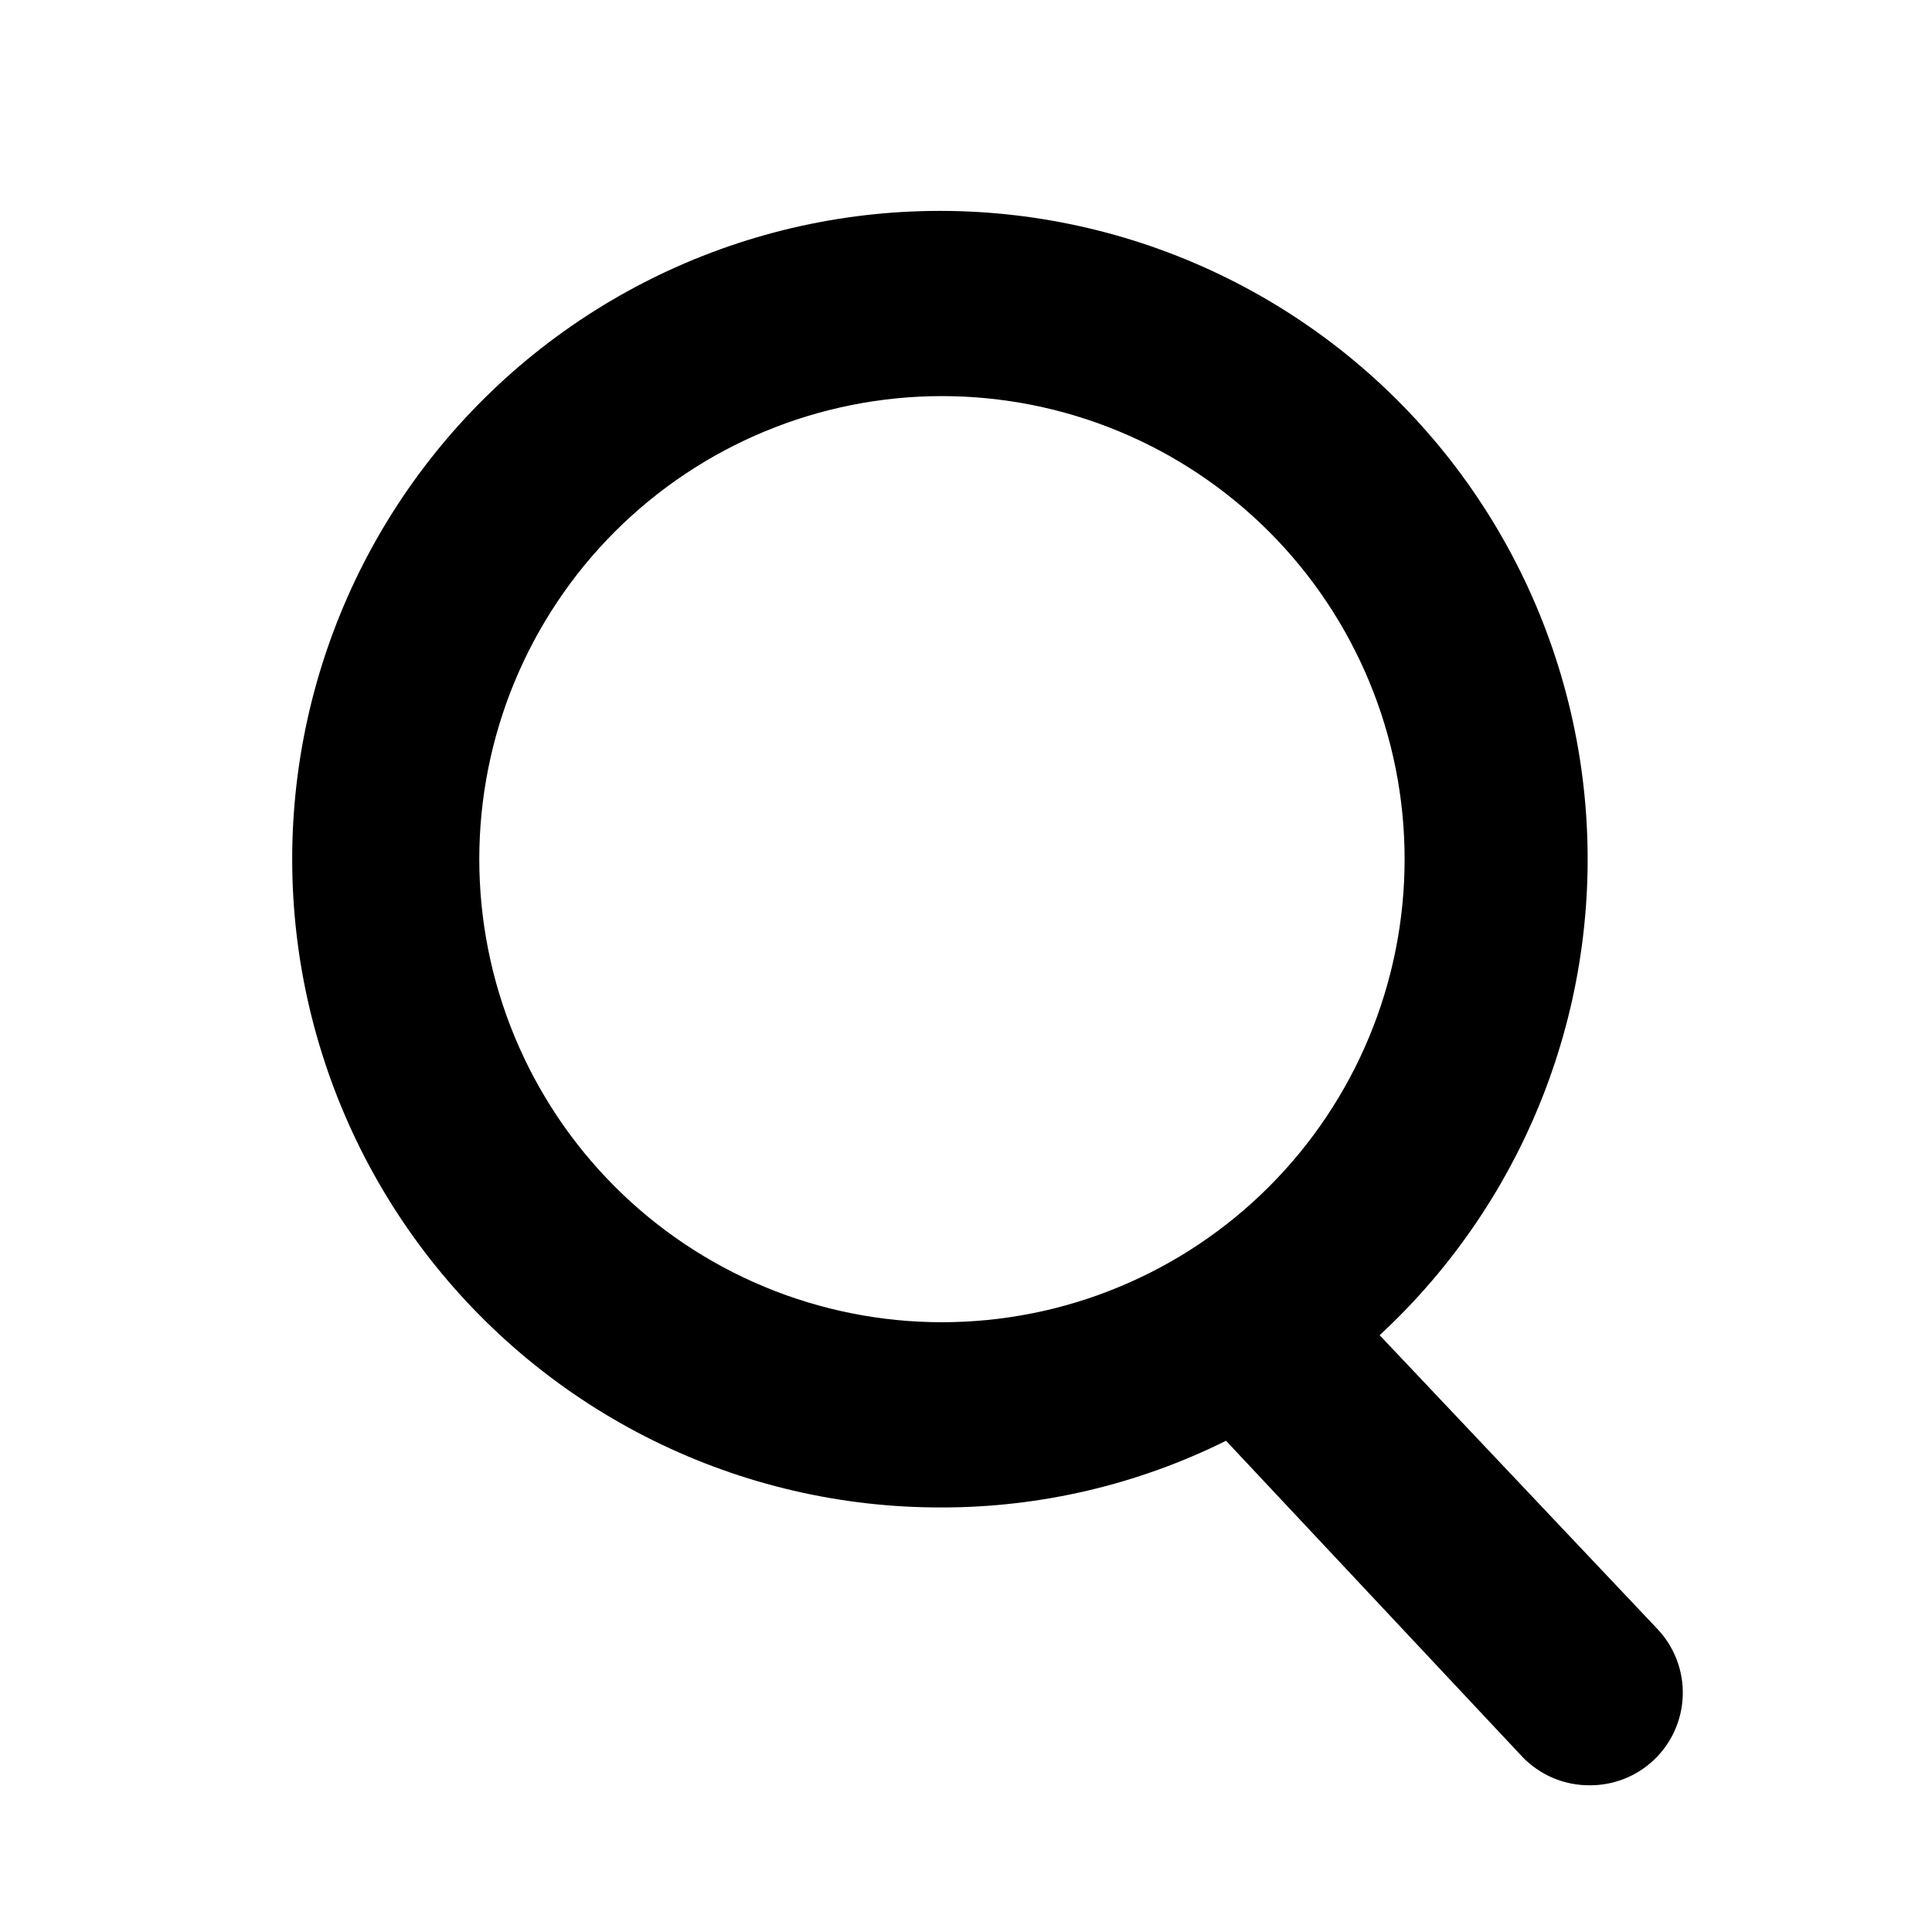
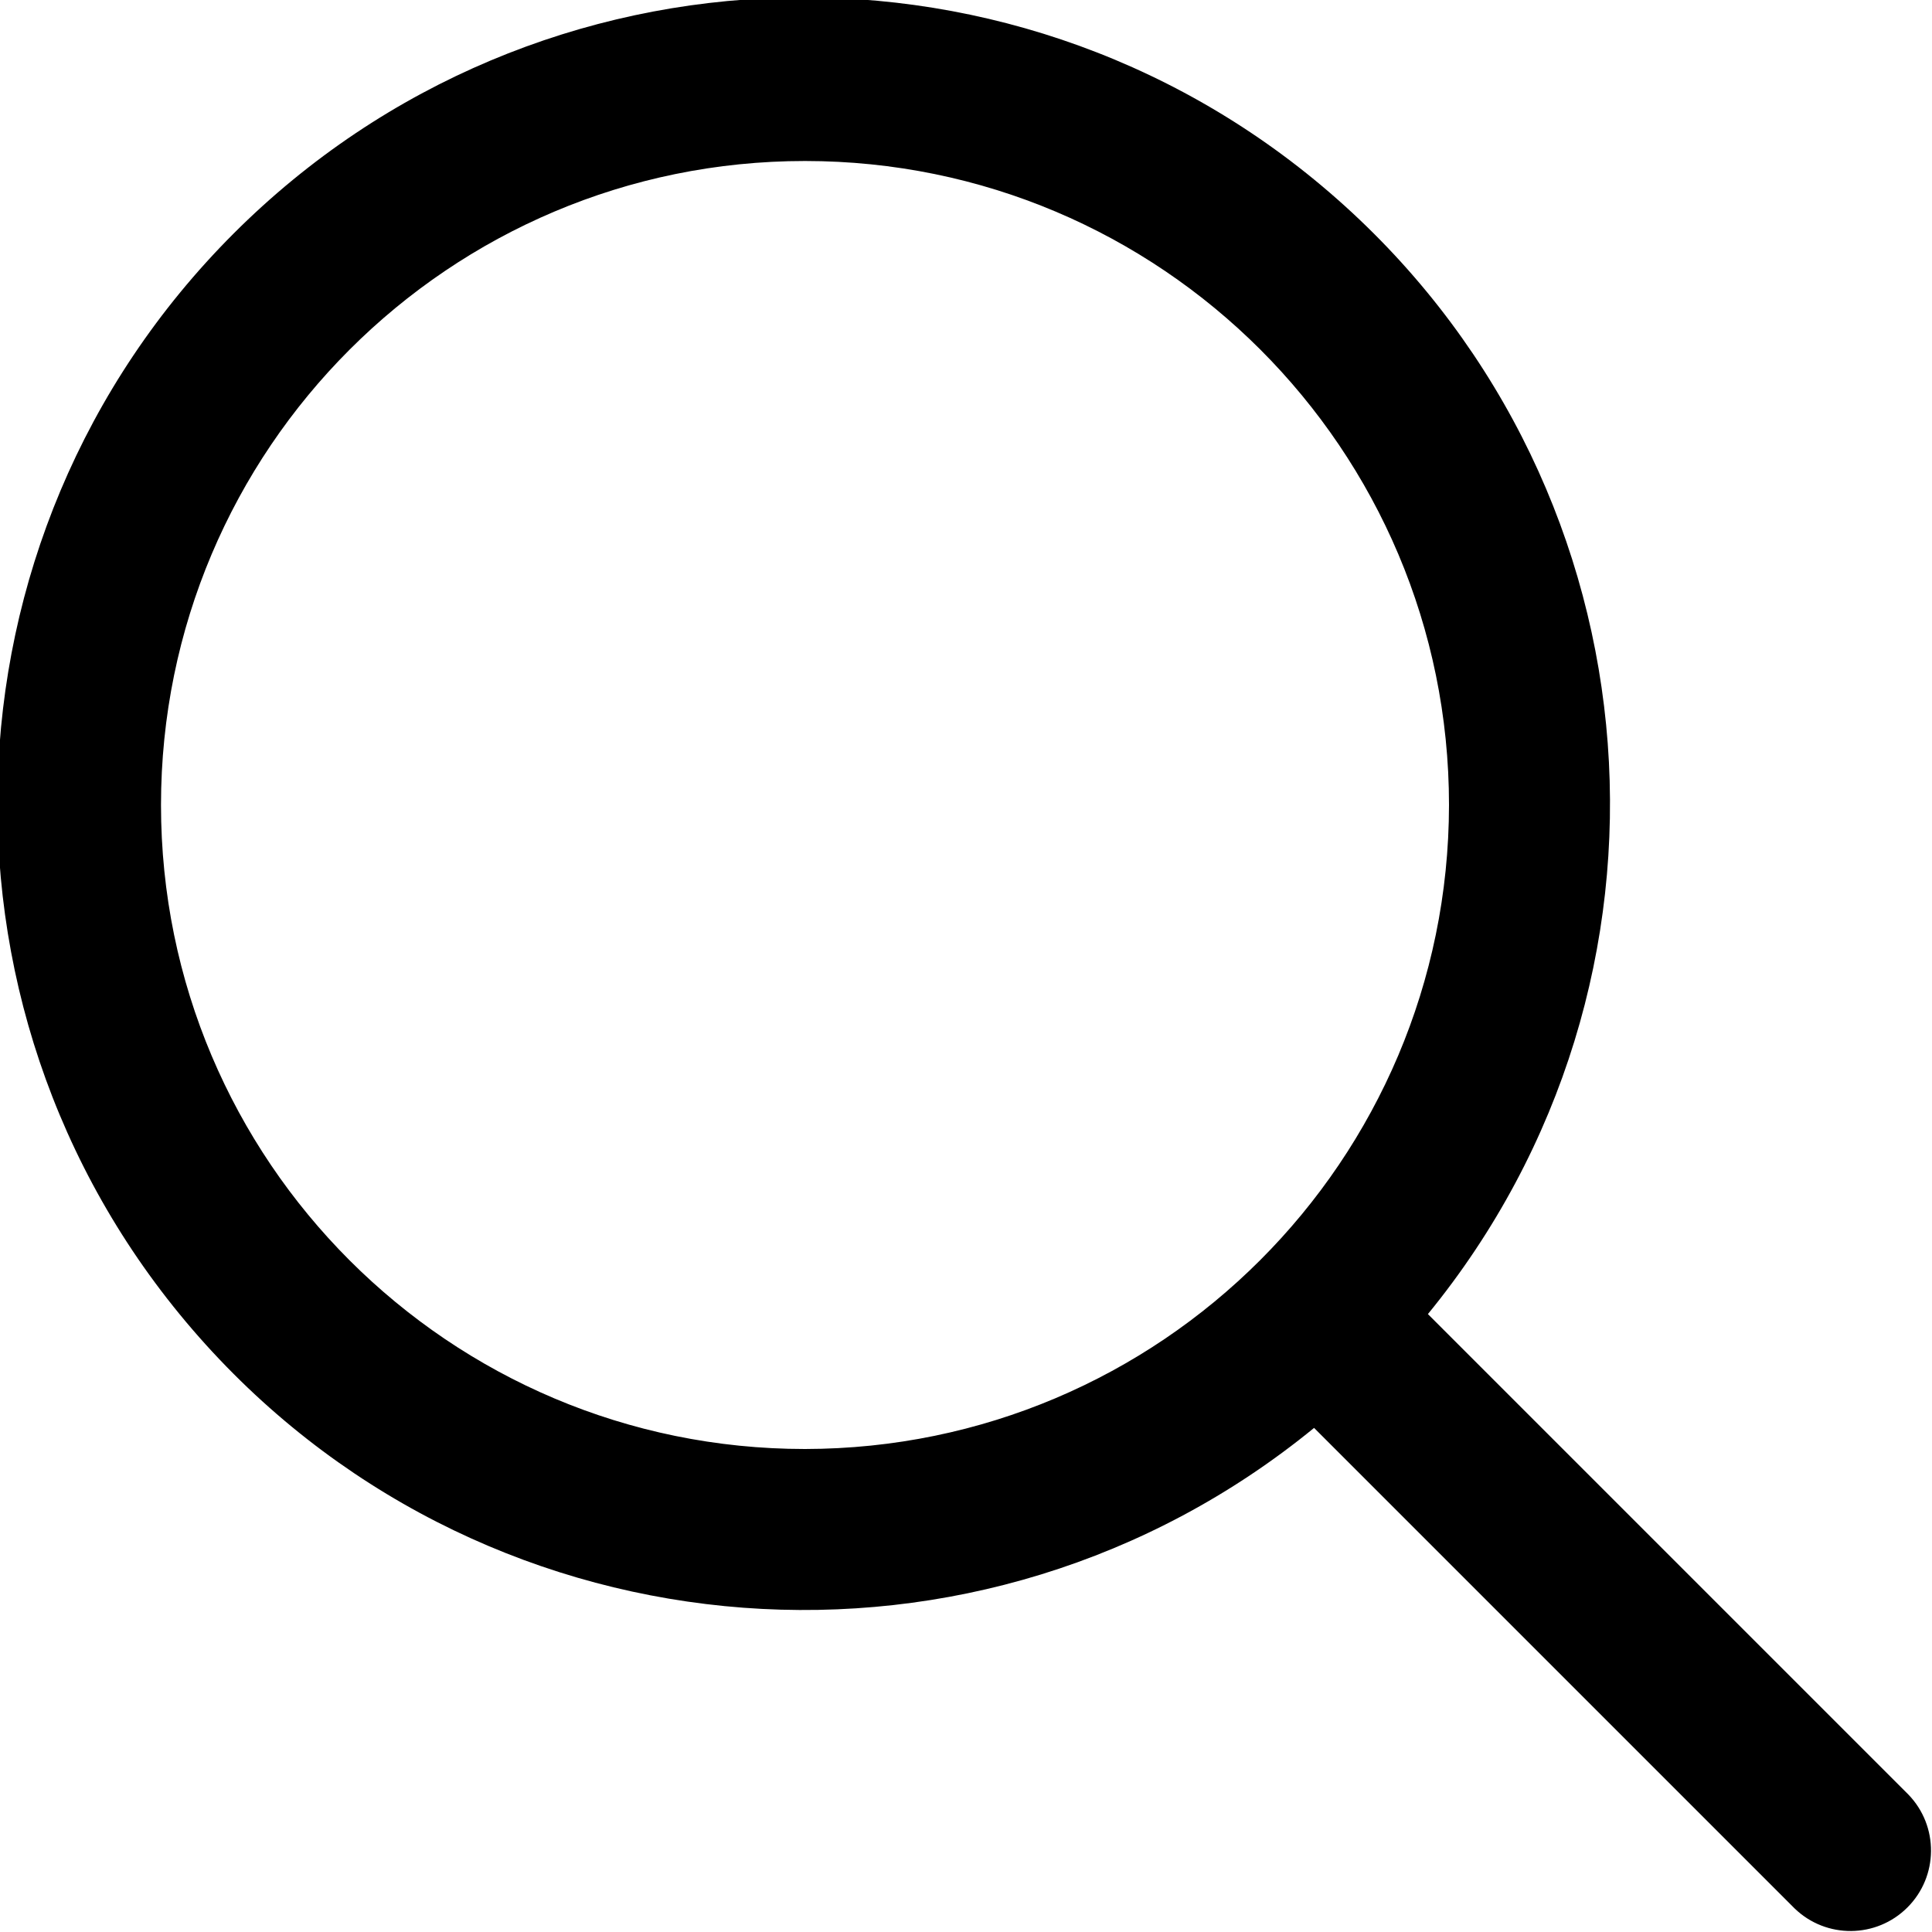
- <svg xmlns="http://www.w3.org/2000/svg" contentScriptType="text/ecmascript" width="768pt" zoomAndPan="magnify" contentStyleType="text/css" viewBox="0 0 768 768" height="768pt" preserveAspectRatio="xMidYMid meet" version="1.2">
-   <defs>
-     <clipPath xml:id="clip1" id="clip1">
-       <path d="M 116 83 L 669 83 L 669 709.676 L 116 709.676 Z M 116 83 " />
-     </clipPath>
-   </defs>
-   <g xml:id="surface1" id="surface1">
-     <g clip-rule="nonzero" clip-path="url(#clip1)">
-       <path style=" stroke:none;fill-rule:nonzero;fill:rgb(0%,0%,0%);fill-opacity:1;" d="M 658.773 647.461 L 548.426 530.758 C 552.062 527.391 555.602 523.922 559.039 520.352 C 562.477 516.781 565.809 513.113 569.035 509.352 C 572.262 505.59 575.375 501.734 578.379 497.793 C 581.383 493.848 584.273 489.824 587.043 485.711 C 589.816 481.602 592.469 477.418 595 473.152 C 597.527 468.891 599.934 464.559 602.215 460.156 C 604.496 455.754 606.648 451.289 608.672 446.762 C 610.695 442.234 612.586 437.656 614.344 433.02 C 616.102 428.383 617.727 423.699 619.215 418.973 C 620.703 414.242 622.055 409.473 623.27 404.664 C 624.484 399.859 625.559 395.02 626.492 390.148 C 627.426 385.281 628.219 380.387 628.871 375.473 C 629.527 370.559 630.035 365.625 630.402 360.68 C 630.773 355.738 630.996 350.785 631.082 345.828 C 631.164 340.867 631.102 335.914 630.898 330.957 C 630.695 326.004 630.352 321.059 629.863 316.125 C 629.371 311.191 628.742 306.273 627.973 301.375 C 627.199 296.477 626.285 291.605 625.234 286.762 C 624.18 281.914 622.988 277.105 621.656 272.328 C 620.328 267.551 618.859 262.816 617.258 258.125 C 615.652 253.434 613.918 248.793 612.047 244.199 C 610.172 239.609 608.172 235.074 606.039 230.598 C 603.906 226.125 601.645 221.715 599.258 217.367 C 596.871 213.023 594.363 208.75 591.727 204.551 C 589.094 200.352 586.344 196.23 583.473 192.188 C 580.602 188.148 577.613 184.191 574.516 180.324 C 571.418 176.453 568.207 172.68 564.891 168.996 C 561.574 165.312 558.152 161.727 554.629 158.242 C 551.105 154.758 547.484 151.375 543.766 148.098 C 540.047 144.82 536.238 141.656 532.336 138.598 C 528.434 135.543 524.449 132.602 520.375 129.777 C 516.305 126.949 512.156 124.242 507.93 121.656 C 503.703 119.07 499.402 116.609 495.035 114.27 C 490.664 111.934 486.234 109.723 481.734 107.641 C 477.238 105.559 472.688 103.609 468.078 101.789 C 463.469 99.973 458.812 98.285 454.105 96.738 C 449.398 95.188 444.652 93.773 439.863 92.5 C 435.074 91.223 430.254 90.086 425.402 89.09 C 420.547 88.094 415.672 87.238 410.77 86.523 C 405.867 85.809 400.945 85.234 396.012 84.805 C 391.074 84.371 386.133 84.082 381.18 83.938 C 376.227 83.793 371.273 83.793 366.32 83.934 C 361.367 84.074 356.426 84.355 351.488 84.781 C 346.551 85.211 341.633 85.777 336.73 86.488 C 331.828 87.199 326.949 88.051 322.094 89.043 C 317.238 90.035 312.418 91.168 307.629 92.438 C 302.84 93.711 298.09 95.117 293.383 96.664 C 288.676 98.211 284.016 99.891 279.406 101.703 C 274.797 103.52 270.242 105.465 265.742 107.543 C 261.242 109.621 256.809 111.828 252.438 114.16 C 248.066 116.496 243.766 118.953 239.535 121.535 C 235.309 124.117 231.156 126.82 227.082 129.645 C 223.008 132.465 219.02 135.402 215.113 138.457 C 211.211 141.508 207.398 144.672 203.676 147.945 C 199.953 151.219 196.332 154.594 192.805 158.078 C 189.277 161.562 185.852 165.141 182.531 168.824 C 179.211 172.504 176 176.277 172.898 180.141 C 169.793 184.008 166.805 187.961 163.93 192 C 161.055 196.035 158.301 200.156 155.664 204.352 C 153.027 208.551 150.512 212.82 148.121 217.164 C 145.73 221.508 143.465 225.914 141.328 230.391 C 139.191 234.863 137.188 239.395 135.312 243.984 C 133.434 248.574 131.695 253.215 130.086 257.906 C 128.477 262.594 127.008 267.328 125.672 272.102 C 124.336 276.879 123.141 281.688 122.082 286.531 C 121.027 291.379 120.109 296.25 119.332 301.145 C 118.559 306.043 117.922 310.961 117.43 315.895 C 116.938 320.828 116.586 325.77 116.379 330.727 C 116.172 335.68 116.105 340.637 116.184 345.594 C 116.262 350.551 116.484 355.504 116.848 360.449 C 117.211 365.395 117.715 370.324 118.363 375.242 C 119.012 380.156 119.801 385.051 120.73 389.922 C 121.664 394.793 122.73 399.633 123.941 404.441 C 125.152 409.25 126.496 414.02 127.984 418.75 C 129.469 423.48 131.086 428.164 132.84 432.801 C 134.598 437.438 136.484 442.023 138.504 446.551 C 140.52 451.078 142.668 455.543 144.945 459.949 C 147.223 464.352 149.625 468.688 152.152 472.953 C 154.676 477.219 157.324 481.406 160.094 485.52 C 162.859 489.633 165.746 493.66 168.746 497.605 C 171.746 501.555 174.859 505.41 178.082 509.176 C 181.305 512.941 184.633 516.609 188.066 520.184 C 191.504 523.758 195.039 527.23 198.672 530.598 C 202.309 533.969 206.035 537.23 209.859 540.387 C 213.684 543.539 217.594 546.578 221.59 549.508 C 225.59 552.438 229.668 555.246 233.828 557.938 C 237.992 560.633 242.227 563.199 246.535 565.648 C 250.844 568.098 255.219 570.418 259.66 572.613 C 264.105 574.809 268.605 576.871 273.168 578.809 C 277.73 580.742 282.344 582.543 287.008 584.211 C 291.676 585.879 296.383 587.414 301.137 588.809 C 305.891 590.203 310.684 591.461 315.508 592.582 C 320.336 593.703 325.191 594.68 330.074 595.52 C 334.957 596.359 339.859 597.055 344.781 597.613 C 349.707 598.168 354.641 598.582 359.59 598.852 C 364.535 599.121 369.484 599.25 374.441 599.234 C 384.203 599.234 393.934 598.676 403.633 597.551 C 413.328 596.43 422.93 594.754 432.434 592.523 C 441.941 590.293 451.285 587.52 460.469 584.211 C 469.656 580.898 478.621 577.07 487.363 572.727 L 605.07 698.266 C 606.801 700.082 608.699 701.703 610.762 703.133 C 612.824 704.562 615.008 705.77 617.316 706.75 C 619.625 707.73 622.012 708.469 624.469 708.961 C 626.93 709.453 629.414 709.691 631.922 709.676 C 634.254 709.691 636.57 709.488 638.863 709.062 C 641.16 708.637 643.395 707.996 645.566 707.148 C 647.738 706.297 649.812 705.246 651.785 704 C 653.762 702.754 655.598 701.332 657.301 699.738 C 658.188 698.906 659.027 698.039 659.828 697.125 C 660.625 696.215 661.375 695.266 662.082 694.277 C 662.785 693.289 663.438 692.273 664.043 691.219 C 664.648 690.168 665.199 689.09 665.695 687.984 C 666.191 686.879 666.637 685.75 667.02 684.602 C 667.406 683.453 667.734 682.289 668.008 681.105 C 668.277 679.922 668.488 678.73 668.645 677.527 C 668.797 676.324 668.891 675.117 668.926 673.906 C 668.957 672.695 668.934 671.484 668.848 670.273 C 668.762 669.062 668.617 667.859 668.414 666.664 C 668.211 665.469 667.945 664.289 667.625 663.117 C 667.305 661.949 666.926 660.797 666.492 659.668 C 666.059 658.535 665.57 657.426 665.023 656.344 C 664.48 655.258 663.887 654.207 663.238 653.18 C 662.59 652.156 661.891 651.164 661.148 650.211 C 660.402 649.254 659.609 648.336 658.773 647.461 Z M 190.523 341.531 C 190.523 338.516 190.598 335.508 190.746 332.496 C 190.895 329.488 191.113 326.484 191.41 323.488 C 191.703 320.488 192.074 317.5 192.516 314.52 C 192.957 311.539 193.473 308.574 194.059 305.617 C 194.645 302.664 195.305 299.727 196.035 296.805 C 196.766 293.883 197.57 290.98 198.445 288.098 C 199.316 285.215 200.262 282.355 201.273 279.516 C 202.289 276.68 203.371 273.871 204.523 271.086 C 205.676 268.305 206.895 265.551 208.184 262.828 C 209.469 260.105 210.82 257.414 212.242 254.758 C 213.66 252.102 215.145 249.48 216.691 246.898 C 218.238 244.312 219.848 241.77 221.52 239.266 C 223.191 236.758 224.926 234.297 226.719 231.879 C 228.512 229.457 230.363 227.082 232.27 224.754 C 234.18 222.426 236.145 220.145 238.168 217.914 C 240.188 215.68 242.266 213.5 244.391 211.371 C 246.52 209.238 248.699 207.164 250.93 205.141 C 253.16 203.117 255.438 201.148 257.766 199.238 C 260.094 197.328 262.465 195.477 264.883 193.68 C 267.301 191.887 269.758 190.152 272.262 188.477 C 274.766 186.805 277.309 185.191 279.887 183.645 C 282.469 182.094 285.09 180.609 287.742 179.191 C 290.398 177.77 293.086 176.418 295.805 175.129 C 298.527 173.84 301.277 172.621 304.059 171.469 C 306.84 170.316 309.648 169.23 312.48 168.215 C 315.316 167.203 318.172 166.258 321.051 165.383 C 323.934 164.508 326.832 163.703 329.754 162.973 C 332.672 162.242 335.609 161.582 338.559 160.992 C 341.512 160.406 344.477 159.891 347.453 159.449 C 350.43 159.008 353.418 158.637 356.414 158.344 C 359.41 158.047 362.41 157.824 365.414 157.68 C 368.422 157.531 371.43 157.457 374.441 157.457 C 377.449 157.457 380.457 157.531 383.465 157.68 C 386.473 157.824 389.473 158.047 392.469 158.344 C 395.461 158.637 398.449 159.008 401.426 159.449 C 404.402 159.891 407.367 160.406 410.32 160.992 C 413.273 161.582 416.207 162.242 419.129 162.973 C 422.047 163.703 424.949 164.508 427.828 165.383 C 430.707 166.258 433.566 167.203 436.398 168.215 C 439.234 169.23 442.039 170.316 444.82 171.469 C 447.602 172.621 450.352 173.84 453.074 175.129 C 455.797 176.418 458.484 177.77 461.137 179.191 C 463.793 180.609 466.41 182.094 468.992 183.645 C 471.574 185.191 474.117 186.805 476.617 188.477 C 479.121 190.152 481.582 191.887 484 193.68 C 486.418 195.477 488.789 197.328 491.113 199.238 C 493.441 201.148 495.719 203.117 497.949 205.141 C 500.18 207.164 502.359 209.238 504.488 211.371 C 506.617 213.5 508.691 215.68 510.711 217.914 C 512.734 220.145 514.699 222.426 516.609 224.754 C 518.52 227.082 520.371 229.457 522.164 231.879 C 523.957 234.297 525.688 236.758 527.359 239.266 C 529.031 241.77 530.641 244.312 532.191 246.898 C 533.738 249.48 535.219 252.102 536.641 254.758 C 538.059 257.414 539.41 260.105 540.699 262.828 C 541.984 265.551 543.203 268.305 544.355 271.086 C 545.508 273.871 546.59 276.68 547.605 279.516 C 548.617 282.355 549.562 285.215 550.438 288.098 C 551.309 290.98 552.113 293.883 552.844 296.805 C 553.574 299.727 554.234 302.664 554.82 305.617 C 555.41 308.574 555.922 311.539 556.363 314.52 C 556.809 317.5 557.176 320.488 557.469 323.488 C 557.766 326.484 557.988 329.488 558.133 332.496 C 558.281 335.508 558.355 338.516 558.355 341.531 C 558.355 344.543 558.281 347.555 558.133 350.562 C 557.988 353.57 557.766 356.574 557.469 359.57 C 557.176 362.57 556.809 365.559 556.363 368.539 C 555.922 371.52 555.41 374.484 554.82 377.441 C 554.234 380.395 553.574 383.332 552.844 386.258 C 552.113 389.18 551.309 392.082 550.438 394.965 C 549.562 397.848 548.617 400.707 547.605 403.543 C 546.59 406.379 545.508 409.188 544.355 411.973 C 543.203 414.754 541.984 417.508 540.699 420.23 C 539.41 422.953 538.059 425.645 536.641 428.301 C 535.219 430.957 533.738 433.578 532.191 436.164 C 530.641 438.746 529.031 441.289 527.359 443.797 C 525.688 446.301 523.957 448.762 522.164 451.184 C 520.371 453.602 518.52 455.977 516.609 458.305 C 514.699 460.633 512.734 462.914 510.711 465.145 C 508.691 467.379 506.617 469.559 504.488 471.691 C 502.359 473.82 500.18 475.895 497.949 477.918 C 495.719 479.941 493.441 481.91 491.113 483.82 C 488.789 485.73 486.418 487.586 484 489.379 C 481.582 491.172 479.121 492.906 476.617 494.582 C 474.117 496.254 471.574 497.867 468.992 499.414 C 466.41 500.965 463.793 502.449 461.137 503.867 C 458.484 505.289 455.797 506.641 453.074 507.93 C 450.352 509.219 447.602 510.438 444.82 511.59 C 442.039 512.746 439.234 513.828 436.398 514.844 C 433.566 515.859 430.707 516.805 427.828 517.676 C 424.949 518.551 422.047 519.355 419.129 520.086 C 416.207 520.82 413.273 521.48 410.32 522.066 C 407.367 522.652 404.402 523.168 401.426 523.609 C 398.449 524.055 395.461 524.422 392.469 524.719 C 389.473 525.012 386.473 525.234 383.465 525.383 C 380.457 525.531 377.449 525.602 374.441 525.605 C 371.43 525.602 368.422 525.531 365.414 525.383 C 362.41 525.234 359.41 525.012 356.414 524.719 C 353.418 524.422 350.43 524.055 347.453 523.609 C 344.477 523.168 341.512 522.652 338.559 522.066 C 335.609 521.48 332.672 520.82 329.754 520.086 C 326.832 519.355 323.934 518.551 321.051 517.676 C 318.172 516.805 315.316 515.859 312.48 514.844 C 309.648 513.828 306.84 512.746 304.059 511.59 C 301.277 510.438 298.527 509.219 295.805 507.93 C 293.086 506.641 290.398 505.289 287.742 503.867 C 285.09 502.449 282.469 500.965 279.887 499.414 C 277.309 497.867 274.766 496.254 272.262 494.582 C 269.758 492.906 267.301 491.172 264.883 489.379 C 262.465 487.586 260.094 485.73 257.766 483.82 C 255.438 481.91 253.16 479.941 250.93 477.918 C 248.699 475.895 246.52 473.82 244.391 471.691 C 242.266 469.559 240.188 467.379 238.168 465.145 C 236.145 462.914 234.18 460.633 232.27 458.305 C 230.363 455.977 228.512 453.602 226.719 451.184 C 224.926 448.762 223.191 446.301 221.52 443.797 C 219.848 441.289 218.238 438.746 216.691 436.164 C 215.145 433.578 213.66 430.957 212.242 428.301 C 210.82 425.645 209.469 422.953 208.184 420.23 C 206.895 417.508 205.676 414.754 204.523 411.973 C 203.371 409.188 202.289 406.379 201.273 403.543 C 200.262 400.707 199.316 397.848 198.445 394.965 C 197.57 392.082 196.766 389.18 196.035 386.258 C 195.305 383.332 194.645 380.395 194.059 377.441 C 193.473 374.484 192.957 371.52 192.516 368.539 C 192.074 365.559 191.703 362.57 191.41 359.57 C 191.113 356.574 190.895 353.57 190.746 350.562 C 190.598 347.555 190.523 344.543 190.523 341.531 Z M 190.523 341.531 " />
-     </g>
-   </g>
+ <svg xmlns="http://www.w3.org/2000/svg" id="Outline" viewBox="0 0 24 24" width="512" height="512">
+   <path d="M23.707,22.293l-5.969-5.969a10.016,10.016,0,1,0-1.414,1.414l5.969,5.969a1,1,0,0,0,1.414-1.414ZM10,18a8,8,0,1,1,8-8A8.009,8.009,0,0,1,10,18Z" />
</svg>
